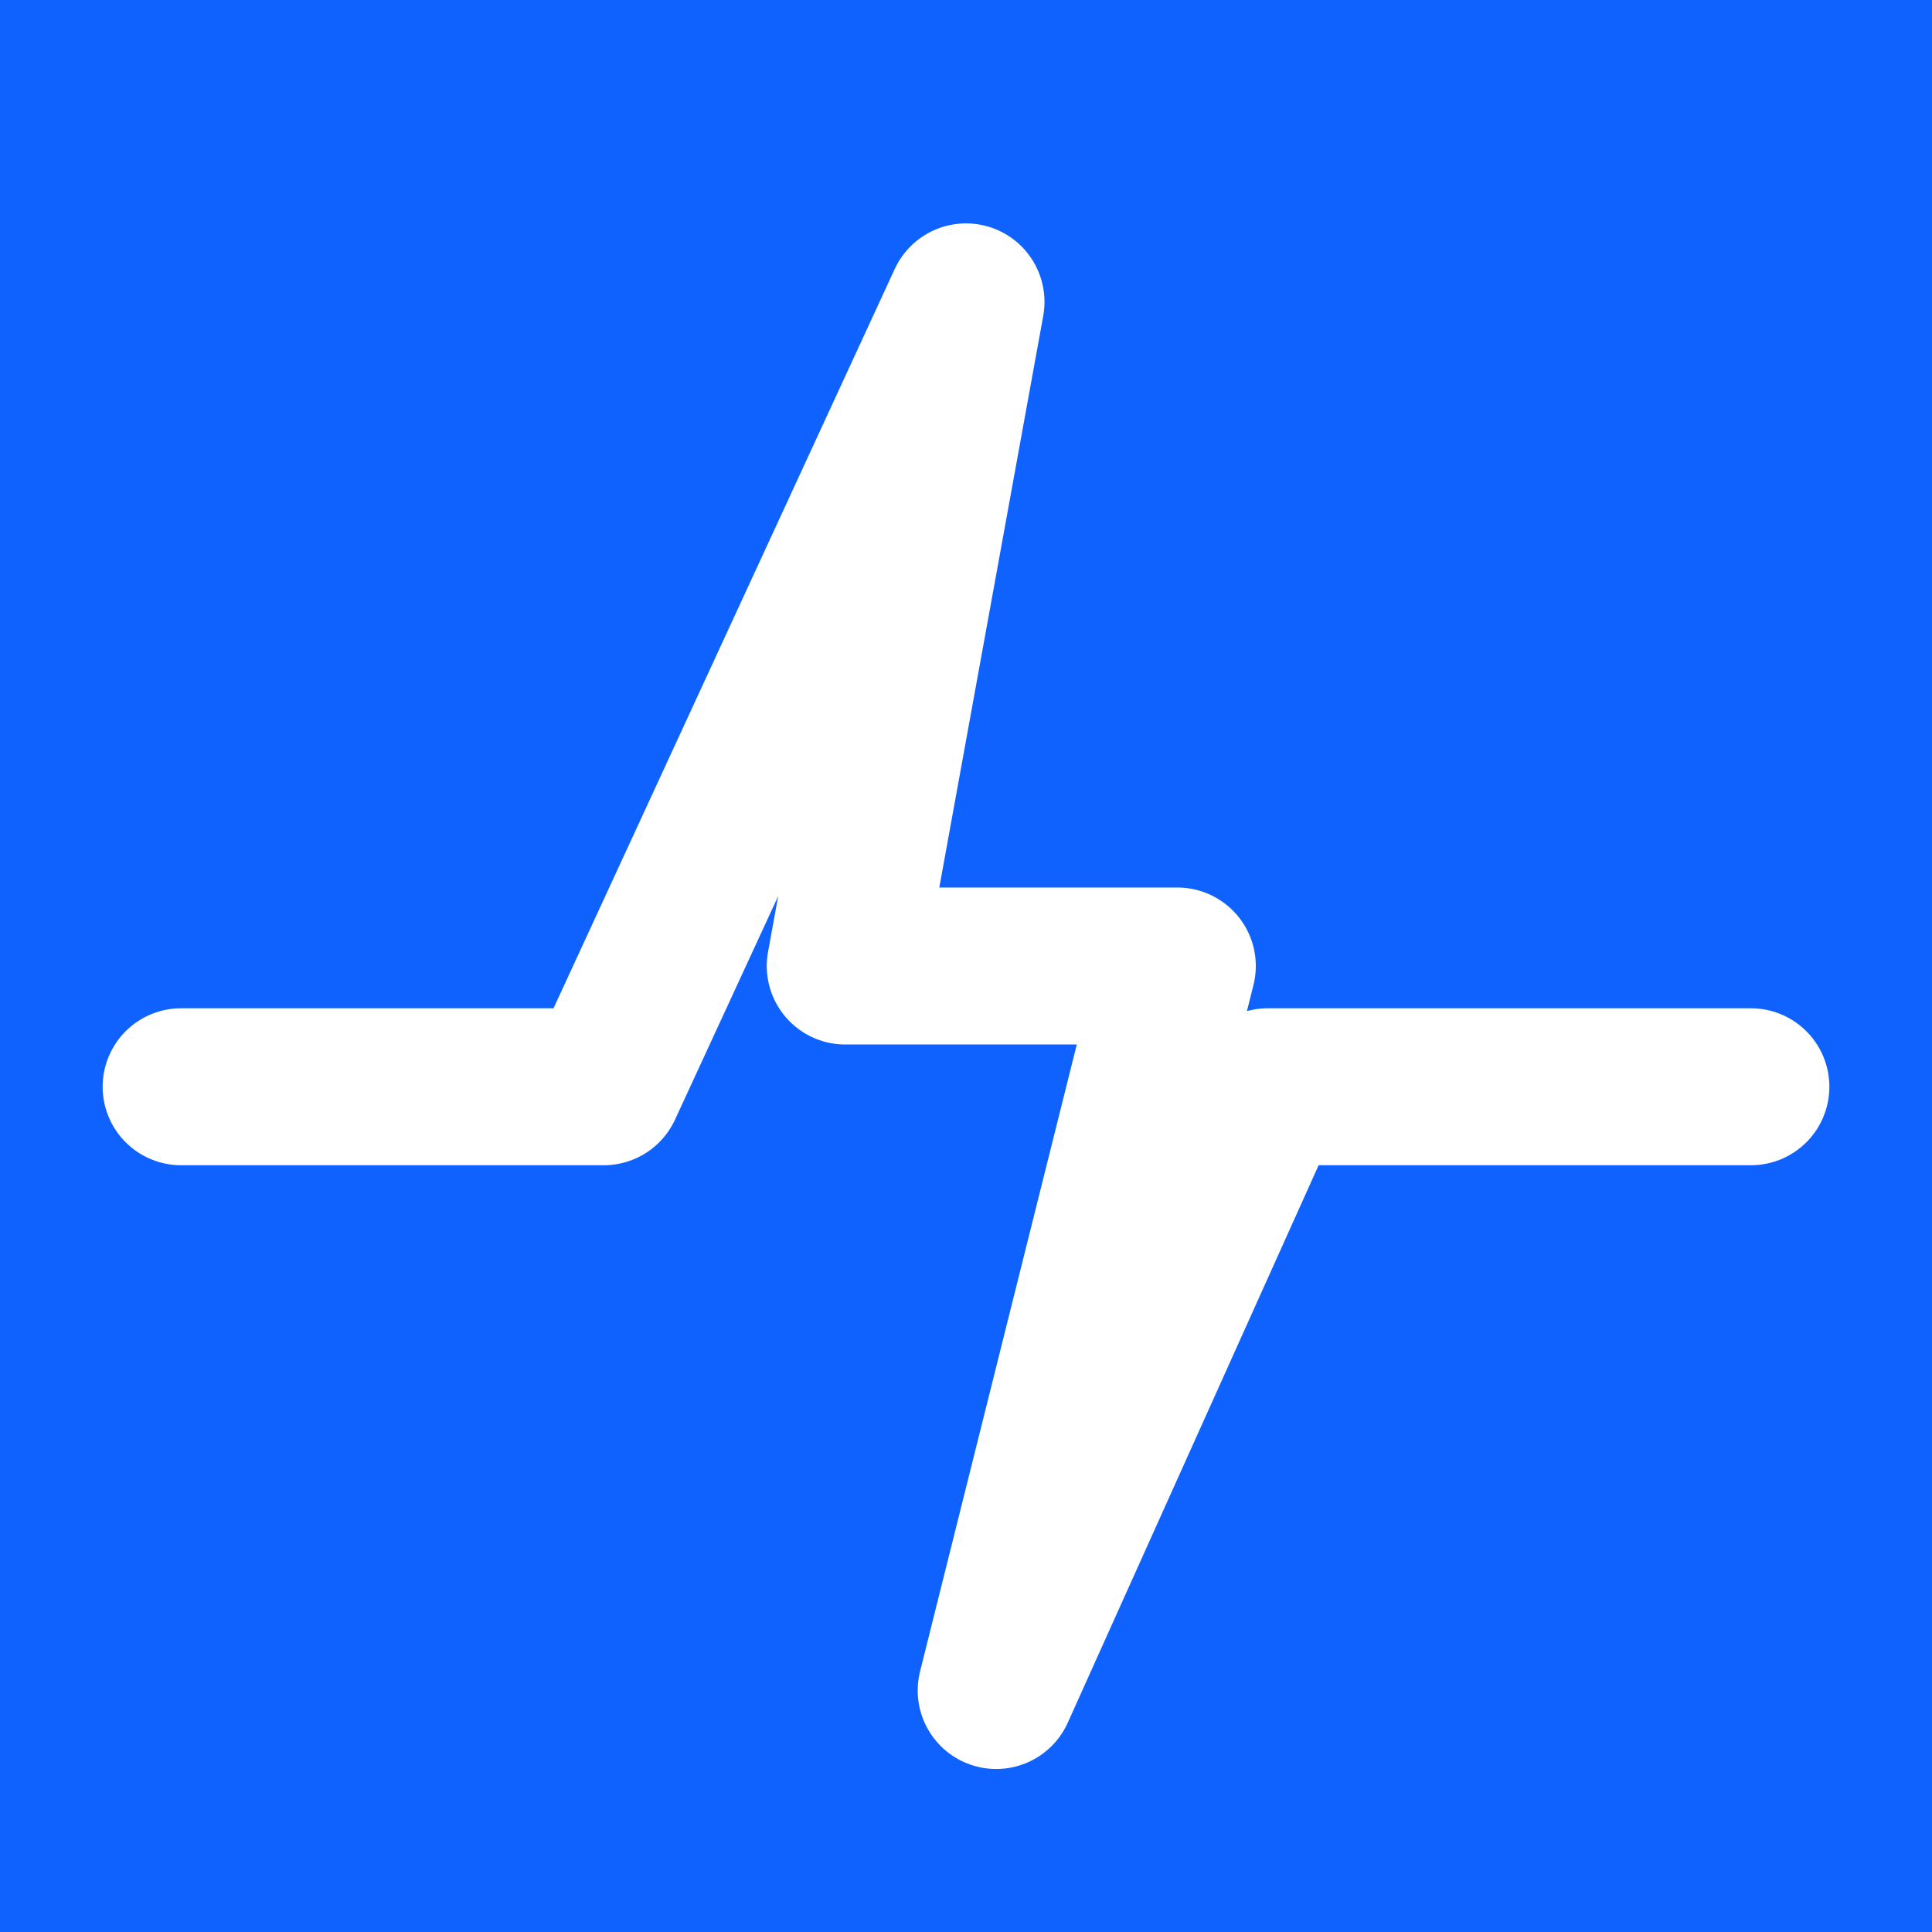
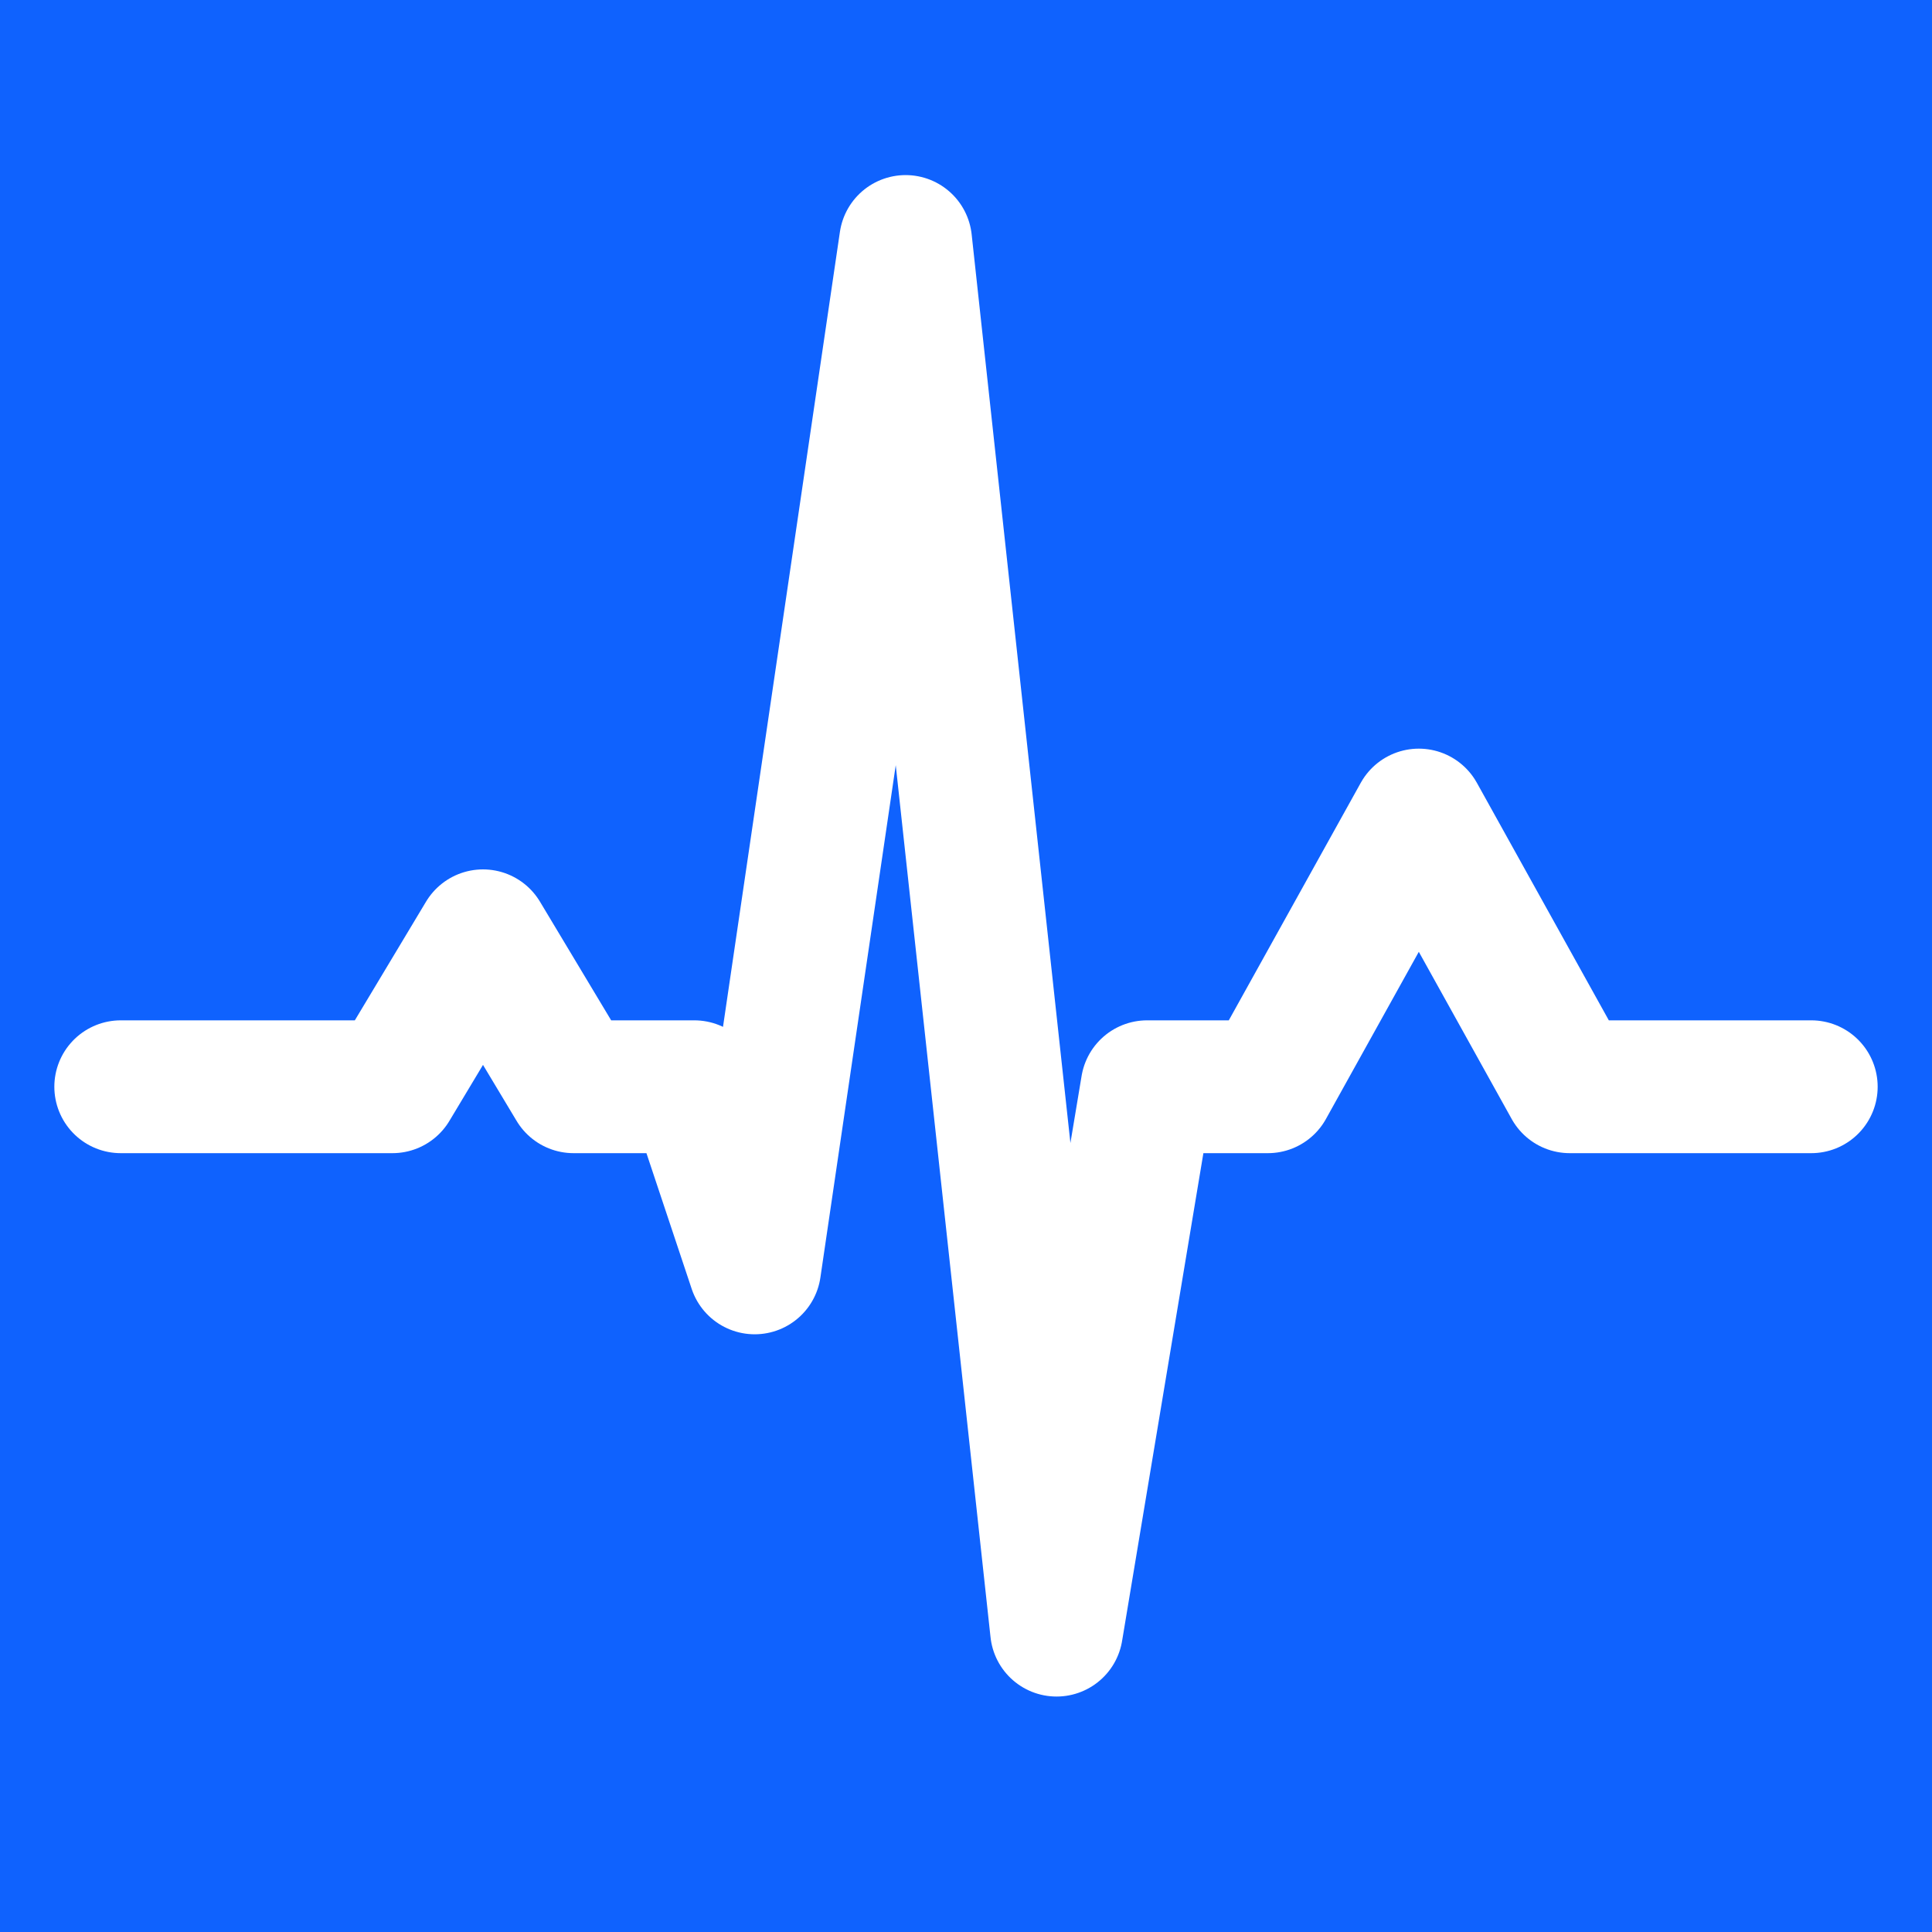
<svg xmlns="http://www.w3.org/2000/svg" viewBox="0 0 32 32">
  <rect width="32" height="32" fill="#0f62fe" />
-   <polyline points="3,18 10,18 16,5 14,16 19.5,16 16.5,28 21,18 29,18" fill="none" stroke="#fff" stroke-width="2.6" stroke-linejoin="round" stroke-linecap="round" />
+   <polyline points="2,18 6.5,18 8,15.5 9.5,18 11.5,18 12.5,21 15,4 17.5,27 19,18 21,18 23.5,13.5 26,18 30,18" fill="none" stroke="#fff" stroke-width="2.2" stroke-linejoin="round" stroke-linecap="round" />
</svg>
